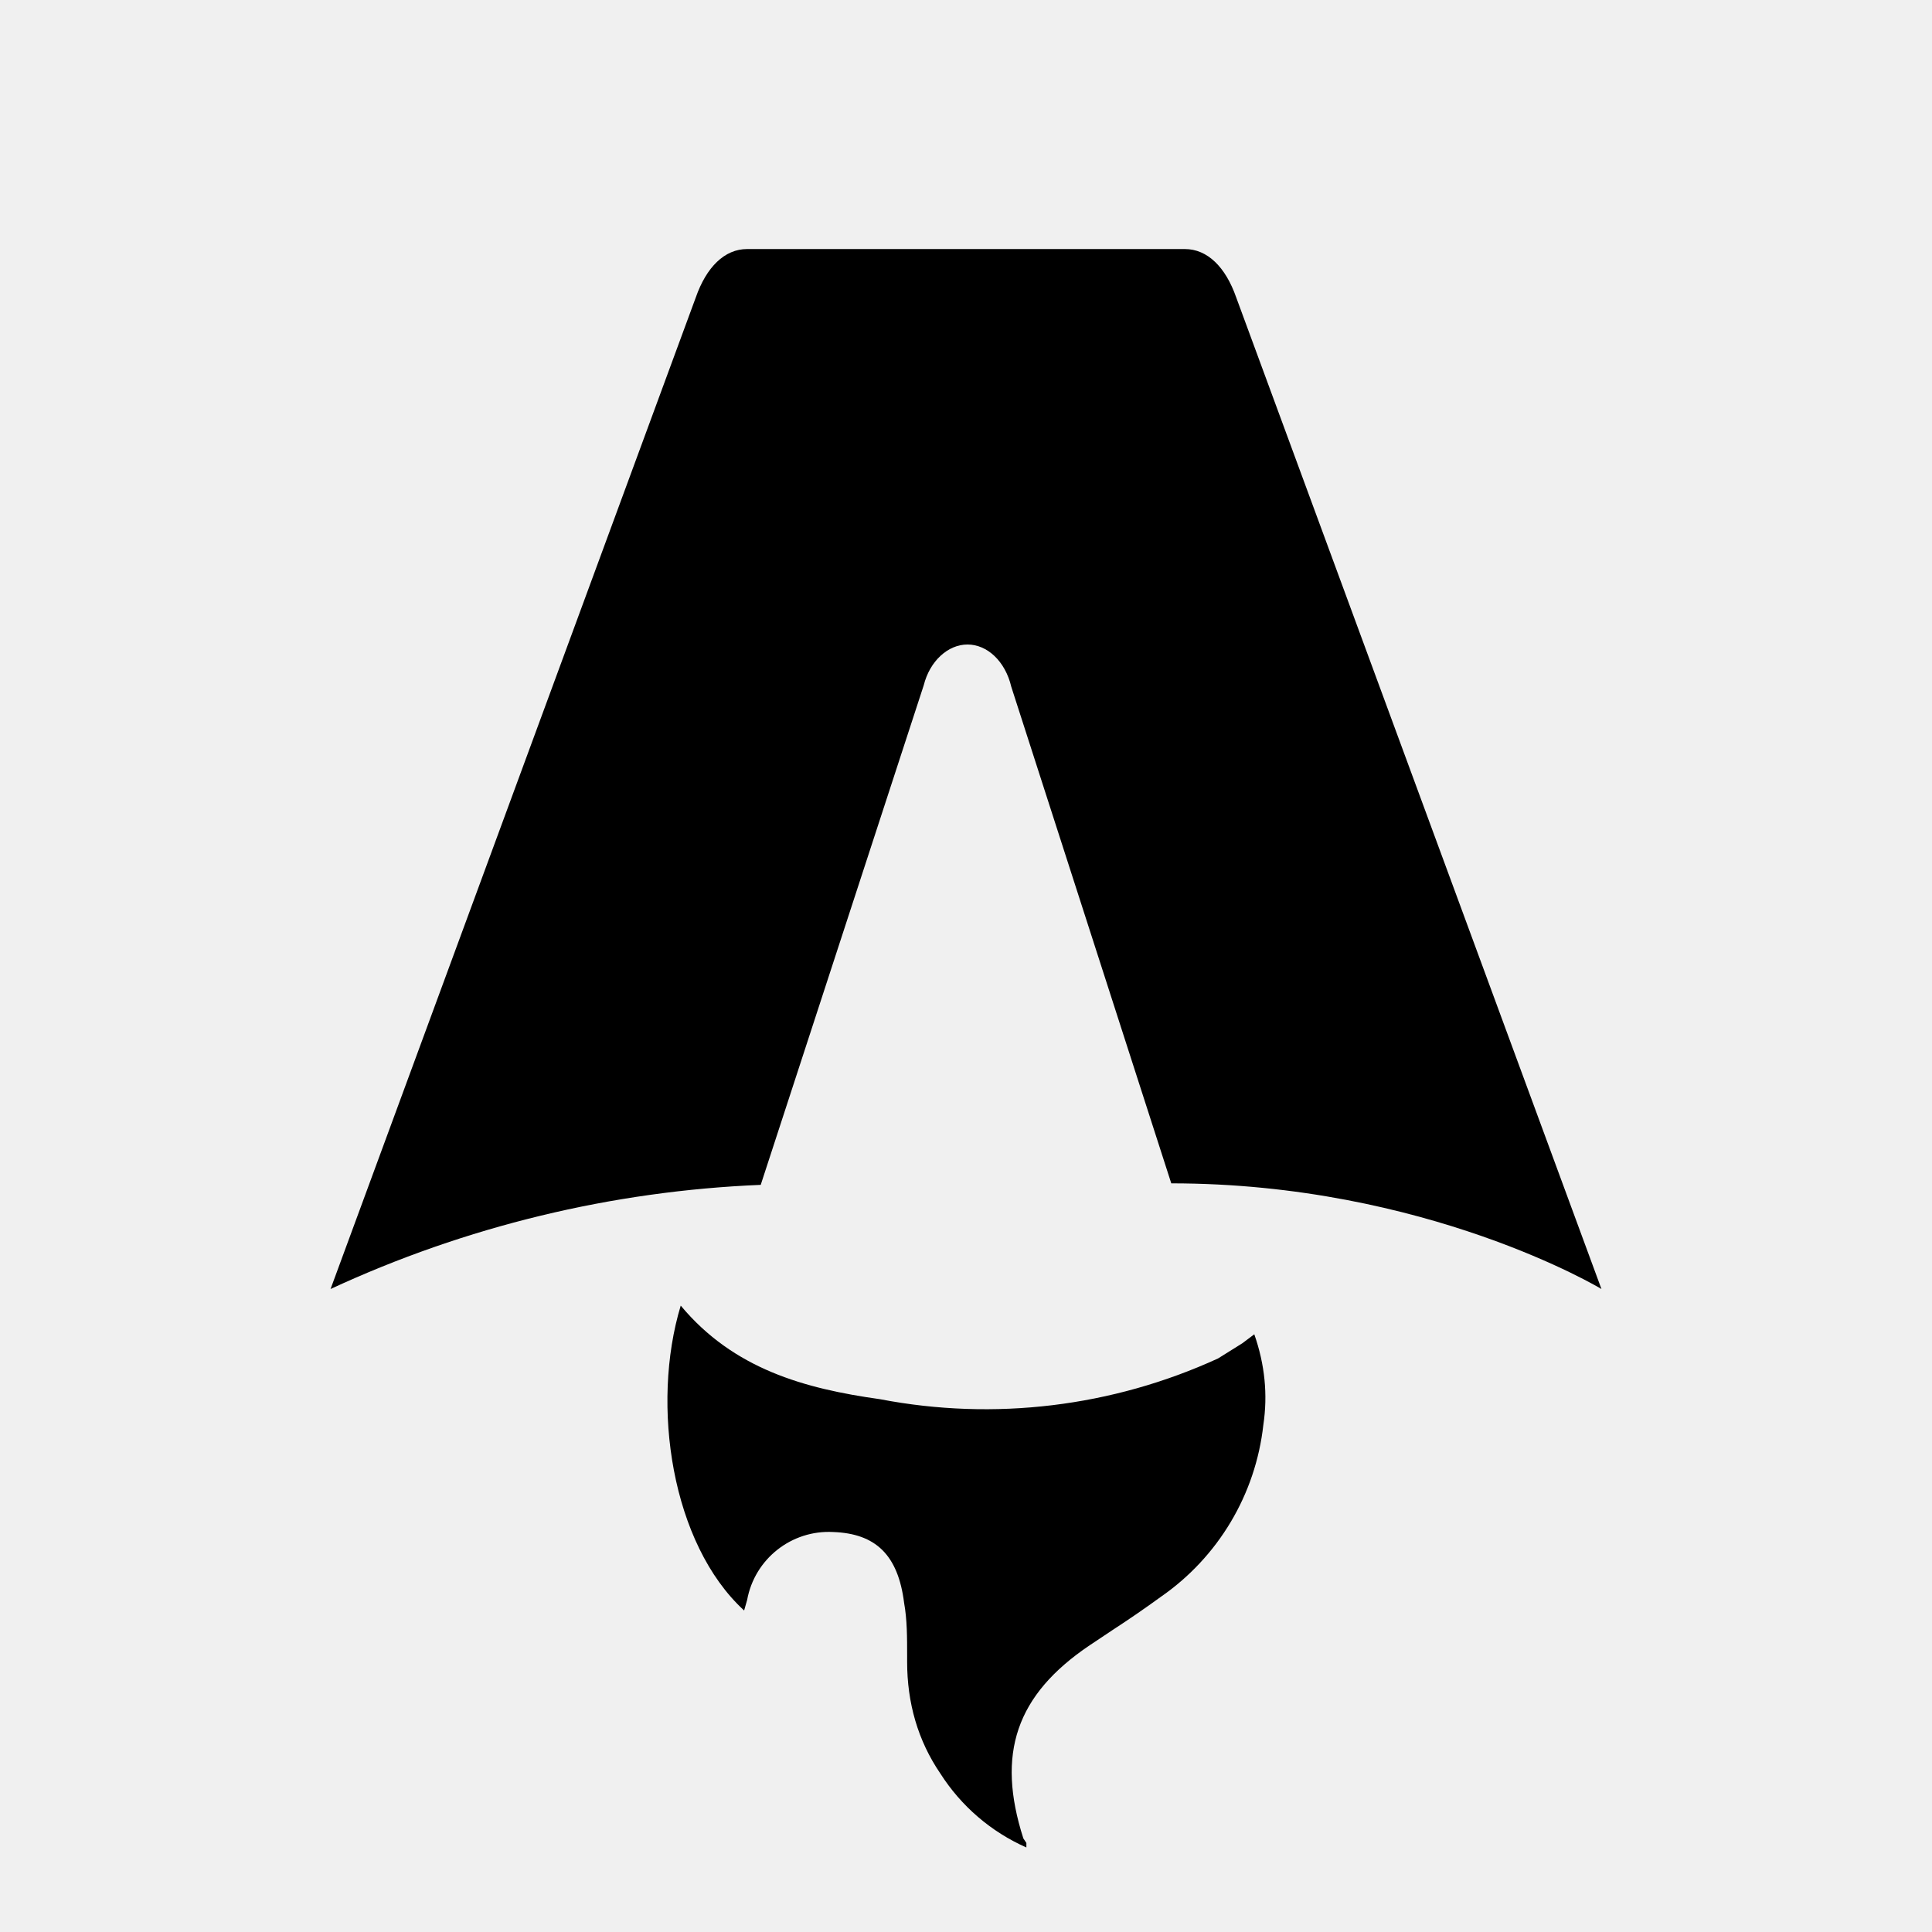
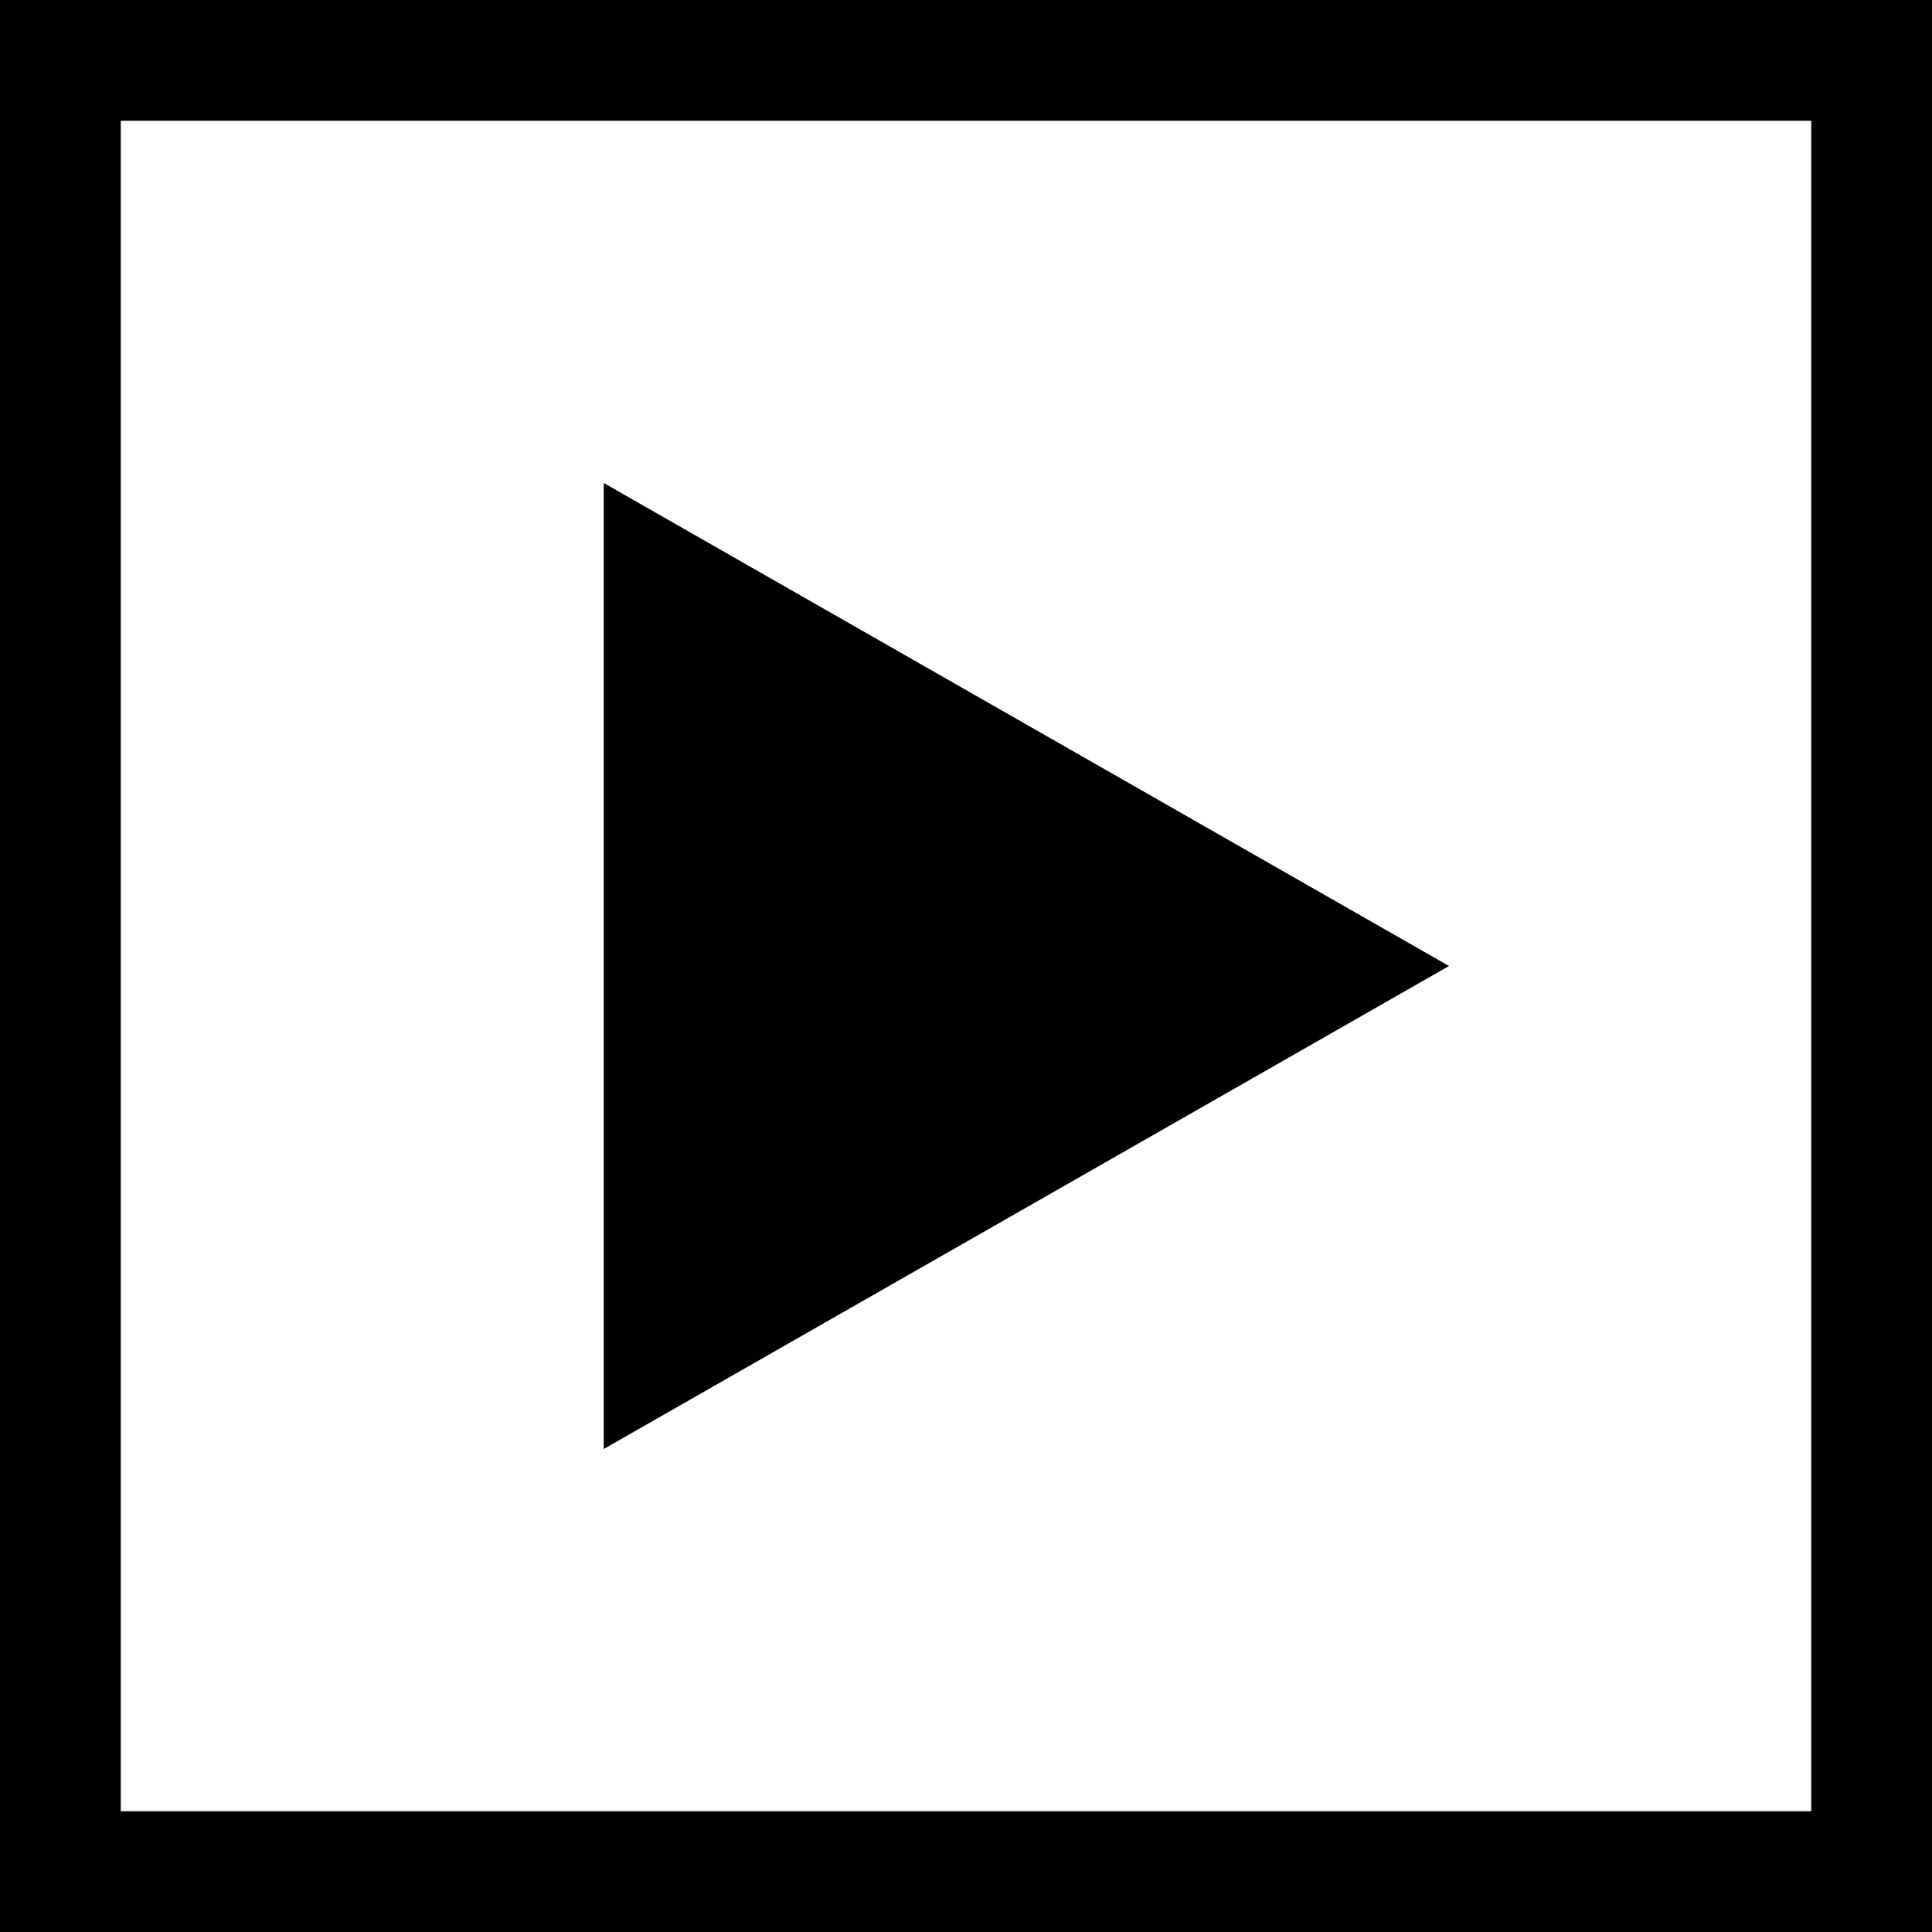
- <svg xmlns="http://www.w3.org/2000/svg" fill="none" viewBox="0 0 128 128">
-   <path d="M50.4 78.5a75.1 75.1 0 0 0-28.5 6.9l24.2-65.7c.7-2 1.9-3.2 3.4-3.2h29c1.5 0 2.7 1.2 3.4 3.2l24.2 65.7s-11.6-7-28.5-7L67 45.5c-.4-1.7-1.6-2.8-2.9-2.8-1.3 0-2.5 1.1-2.9 2.7L50.4 78.5Zm-1.1 28.2Zm-4.2-20.2c-2 6.6-.6 15.8 4.2 20.2a17.5 17.5 0 0 1 .2-.7 5.5 5.5 0 0 1 5.7-4.5c2.8.1 4.3 1.5 4.7 4.7.2 1.1.2 2.3.2 3.5v.4c0 2.7.7 5.2 2.2 7.4a13 13 0 0 0 5.7 4.9v-.3l-.2-.3c-1.8-5.6-.5-9.5 4.4-12.8l1.5-1a73 73 0 0 0 3.2-2.2 16 16 0 0 0 6.8-11.4c.3-2 .1-4-.6-6l-.8.6-1.6 1a37 37 0 0 1-22.4 2.7c-5-.7-9.7-2-13.2-6.2Z" />
-   <style>
-         path { fill: #000; }
-         @media (prefers-color-scheme: dark) {
-             path { fill: #FFF; }
-         }
-     </style>
+ <svg xmlns="http://www.w3.org/2000/svg" viewBox="0 0 32 32" role="img" aria-labelledby="title">
+   <rect width="32" height="32" fill="#ffffff" />
+   <rect x="1" y="1" width="30" height="30" fill="none" stroke="#000000" stroke-width="2" />
+   <polygon points="10,8 24,16 10,24" fill="#000000" />
</svg>
